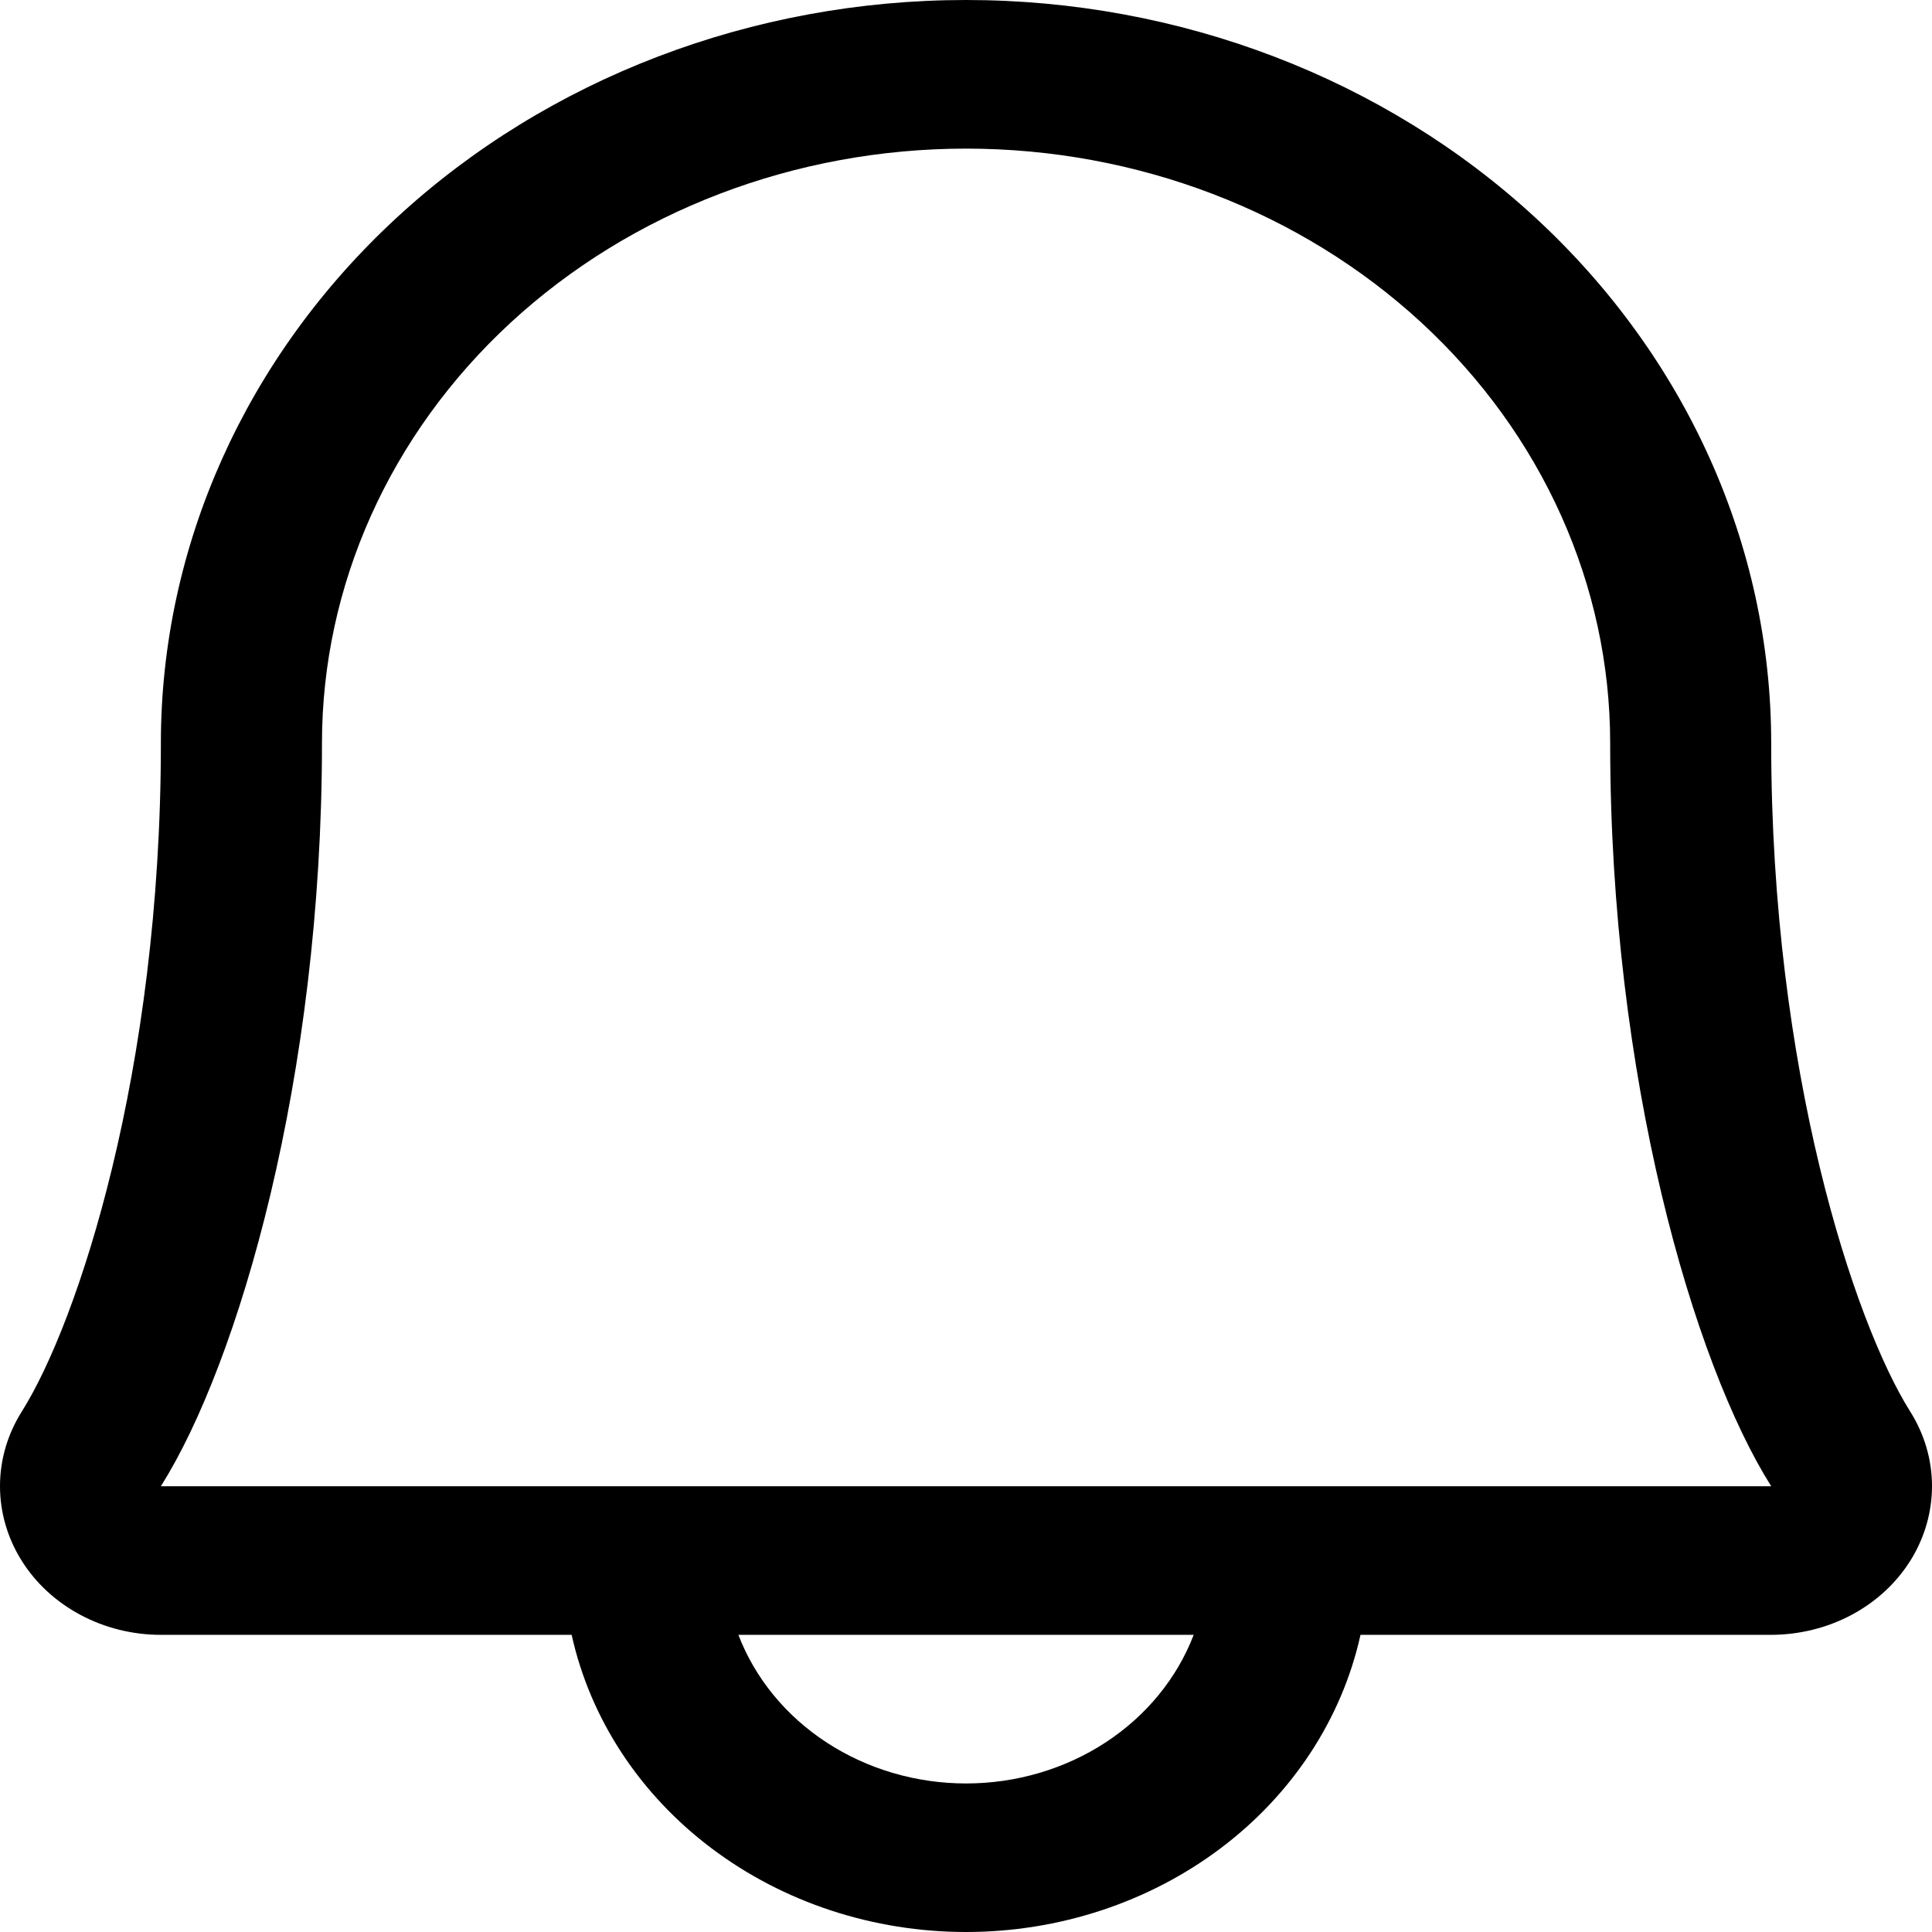
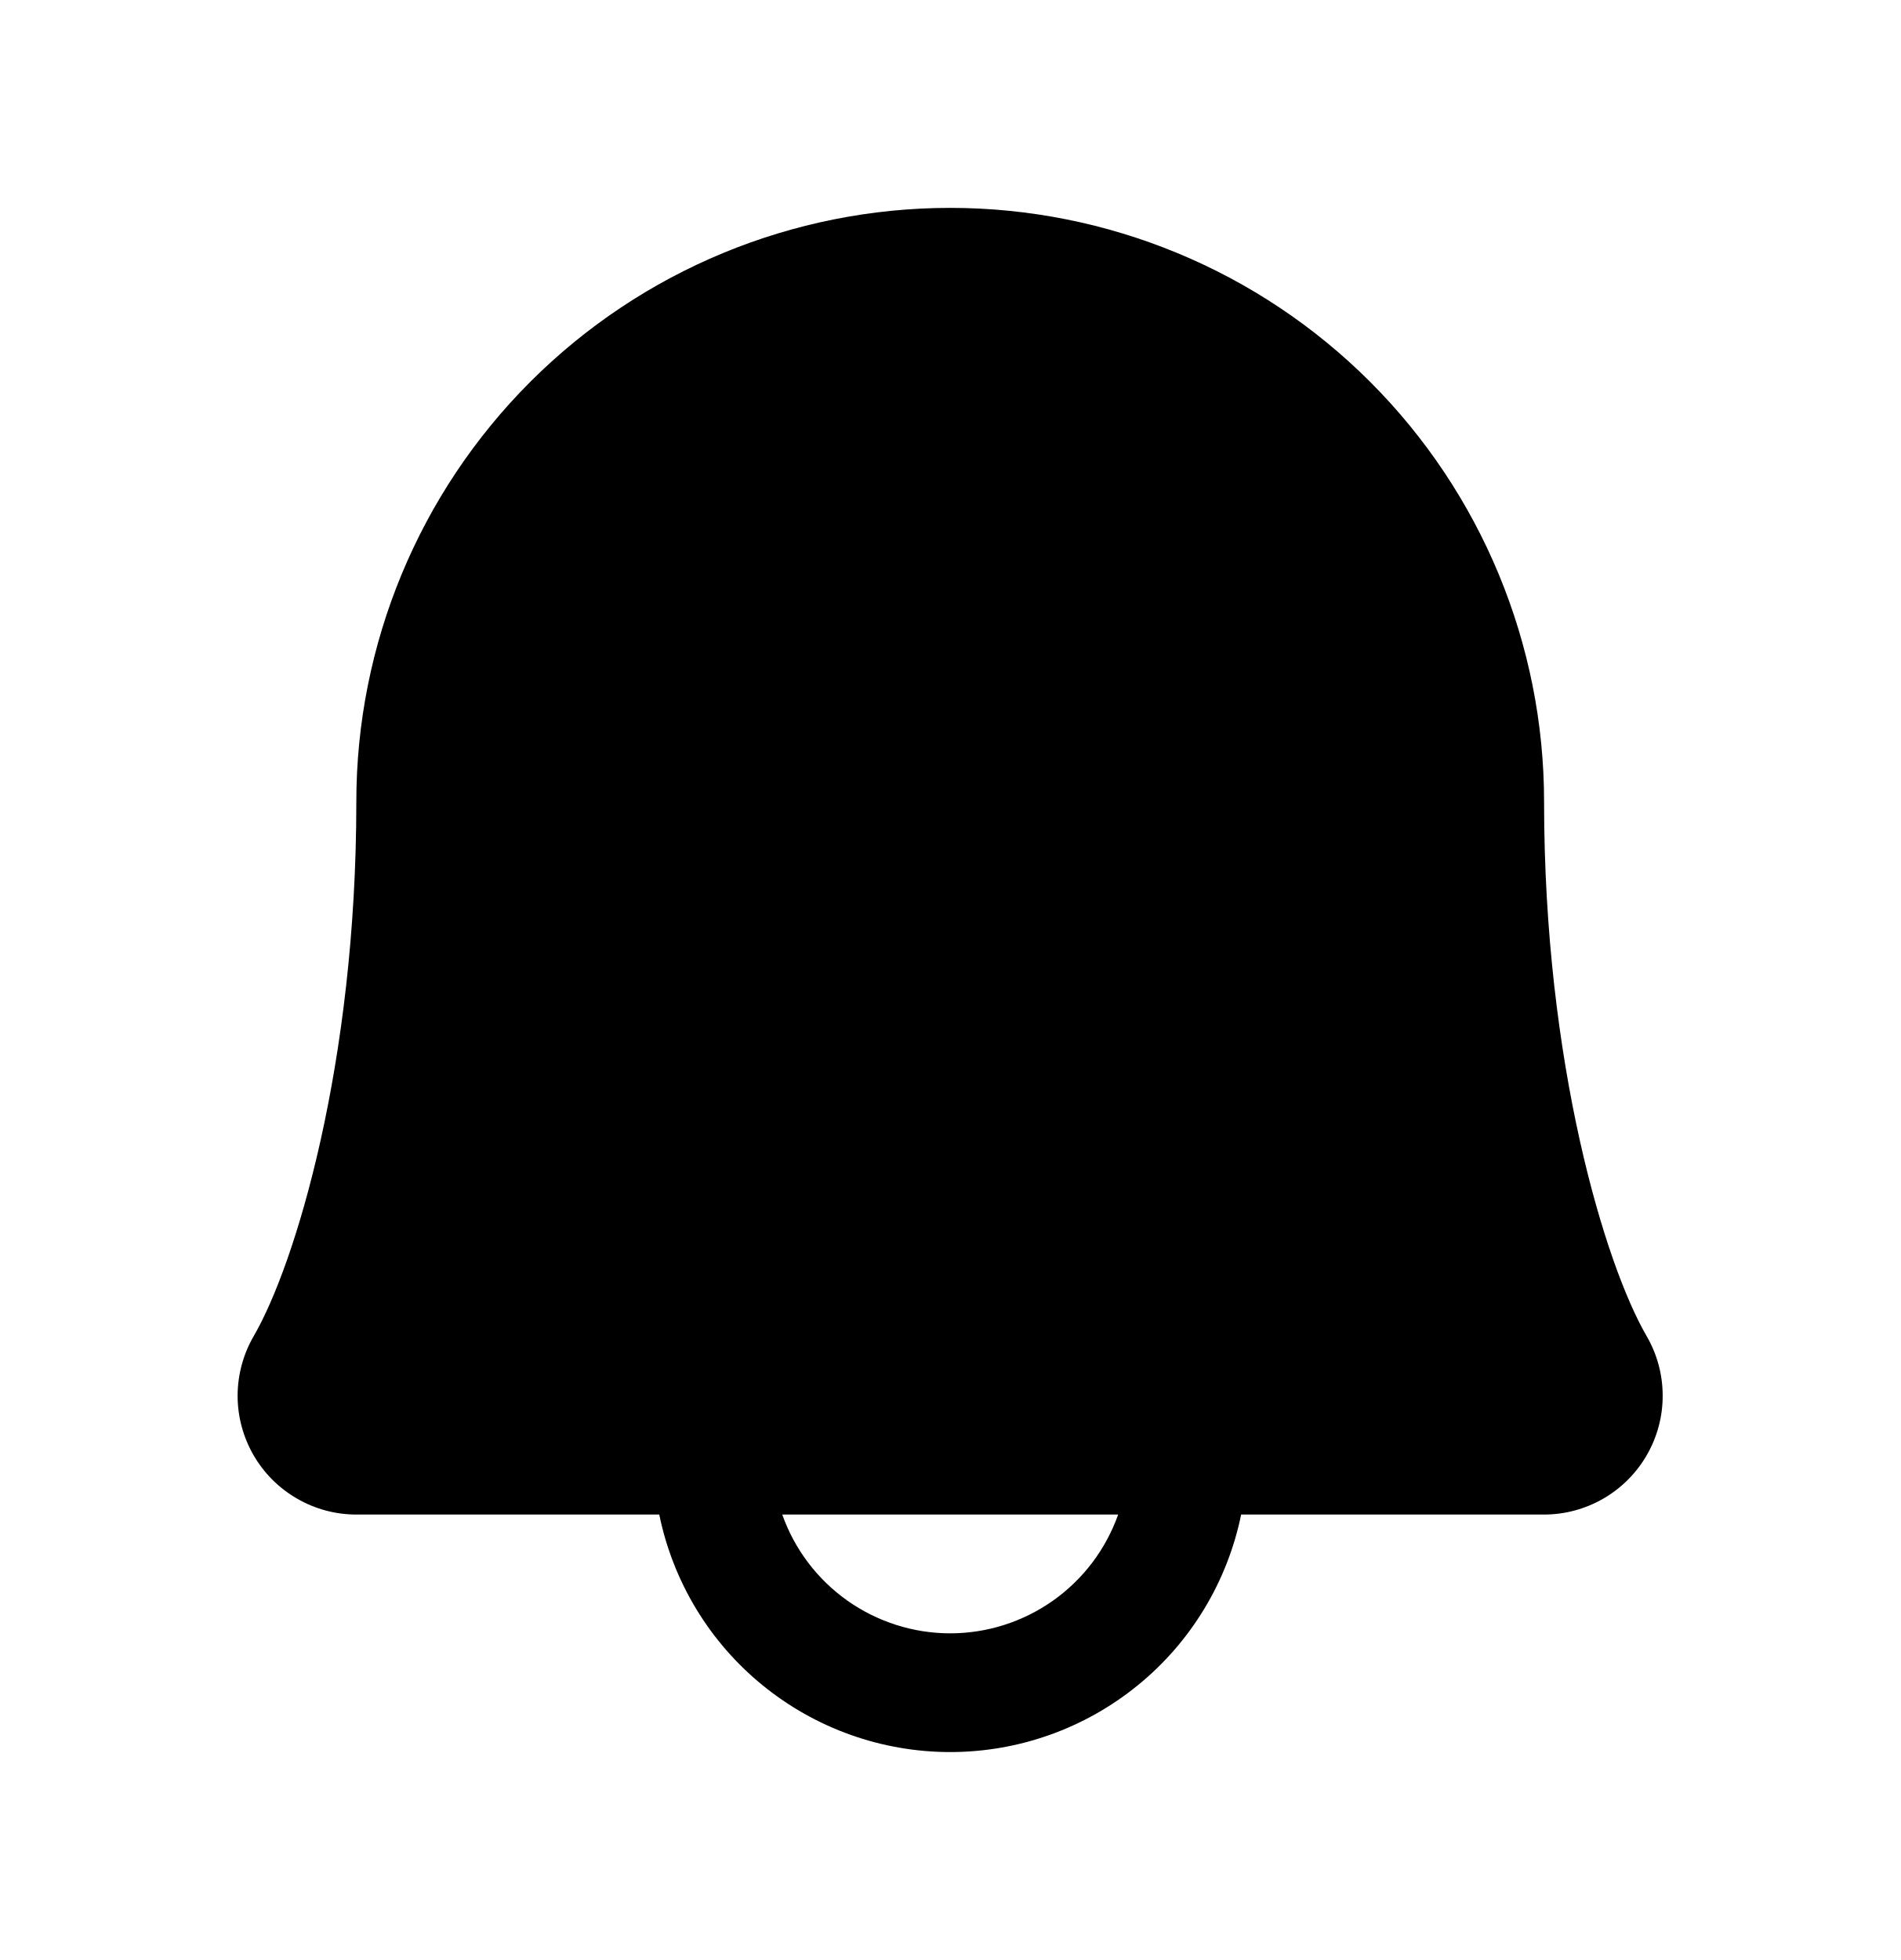
- <svg xmlns="http://www.w3.org/2000/svg" viewBox="0 0 26 26" fill="none">
-   <path id="Vector" d="M25.705 18.993C24.953 17.798 23.836 14.417 23.836 10C23.836 7.348 22.694 4.804 20.662 2.929C18.63 1.054 15.874 0 13.001 0C10.127 0 7.371 1.054 5.339 2.929C3.307 4.804 2.165 7.348 2.165 10C2.165 14.418 1.047 17.798 0.295 18.993C0.103 19.297 0.001 19.642 1.27733e-05 19.994C-0.001 20.346 0.098 20.692 0.288 20.997C0.477 21.302 0.751 21.555 1.08 21.731C1.41 21.908 1.784 22.001 2.165 22.001H7.693C7.943 23.13 8.608 24.145 9.575 24.873C10.542 25.602 11.752 26 13.001 26C14.249 26 15.459 25.602 16.427 24.873C17.394 24.145 18.059 23.13 18.309 22.001H23.836C24.217 22 24.591 21.907 24.92 21.731C25.25 21.555 25.523 21.301 25.713 20.996C25.902 20.691 26.001 20.345 26 19.994C25.999 19.642 25.897 19.297 25.705 18.993ZM13.001 24.001C12.329 24.001 11.673 23.808 11.125 23.45C10.576 23.092 10.161 22.586 9.937 22.001H16.064C15.84 22.586 15.425 23.092 14.877 23.45C14.328 23.808 13.673 24.001 13.001 24.001ZM2.165 20.001C3.208 18.346 4.333 14.511 4.333 10C4.333 7.879 5.246 5.844 6.871 4.343C8.497 2.843 10.702 2 13.001 2C15.3 2 17.504 2.843 19.13 4.343C20.756 5.844 21.669 7.879 21.669 10C21.669 14.507 22.79 18.342 23.836 20.001H2.165Z" fill="currentColor" />
+ <svg xmlns="http://www.w3.org/2000/svg" viewBox="0 0 32 33" fill="none">
+   <path d="M27.725 22.492C27.031 21.297 26 17.916 26 13.5C26 10.848 24.946 8.304 23.071 6.429C21.196 4.554 18.652 3.5 16 3.5C13.348 3.5 10.804 4.554 8.929 6.429C7.054 8.304 6 10.848 6 13.5C6 17.918 4.968 21.297 4.274 22.492C4.097 22.796 4.003 23.142 4.001 23.493C4 23.845 4.092 24.191 4.267 24.496C4.442 24.801 4.694 25.054 4.999 25.23C5.303 25.407 5.648 25.5 6 25.5H11.101C11.332 26.629 11.945 27.644 12.838 28.372C13.731 29.101 14.848 29.499 16 29.499C17.152 29.499 18.269 29.101 19.162 28.372C20.055 27.644 20.668 26.629 20.899 25.5H26C26.352 25.5 26.697 25.406 27.001 25.23C27.305 25.053 27.557 24.8 27.732 24.495C27.907 24.19 27.999 23.844 27.997 23.493C27.996 23.141 27.902 22.796 27.725 22.492ZM16 27.5C15.38 27.5 14.775 27.307 14.268 26.949C13.762 26.591 13.379 26.085 13.172 25.5H18.828C18.621 26.085 18.238 26.591 17.732 26.949C17.225 27.307 16.62 27.5 16 27.5Z" fill="currentColor" />
</svg>
